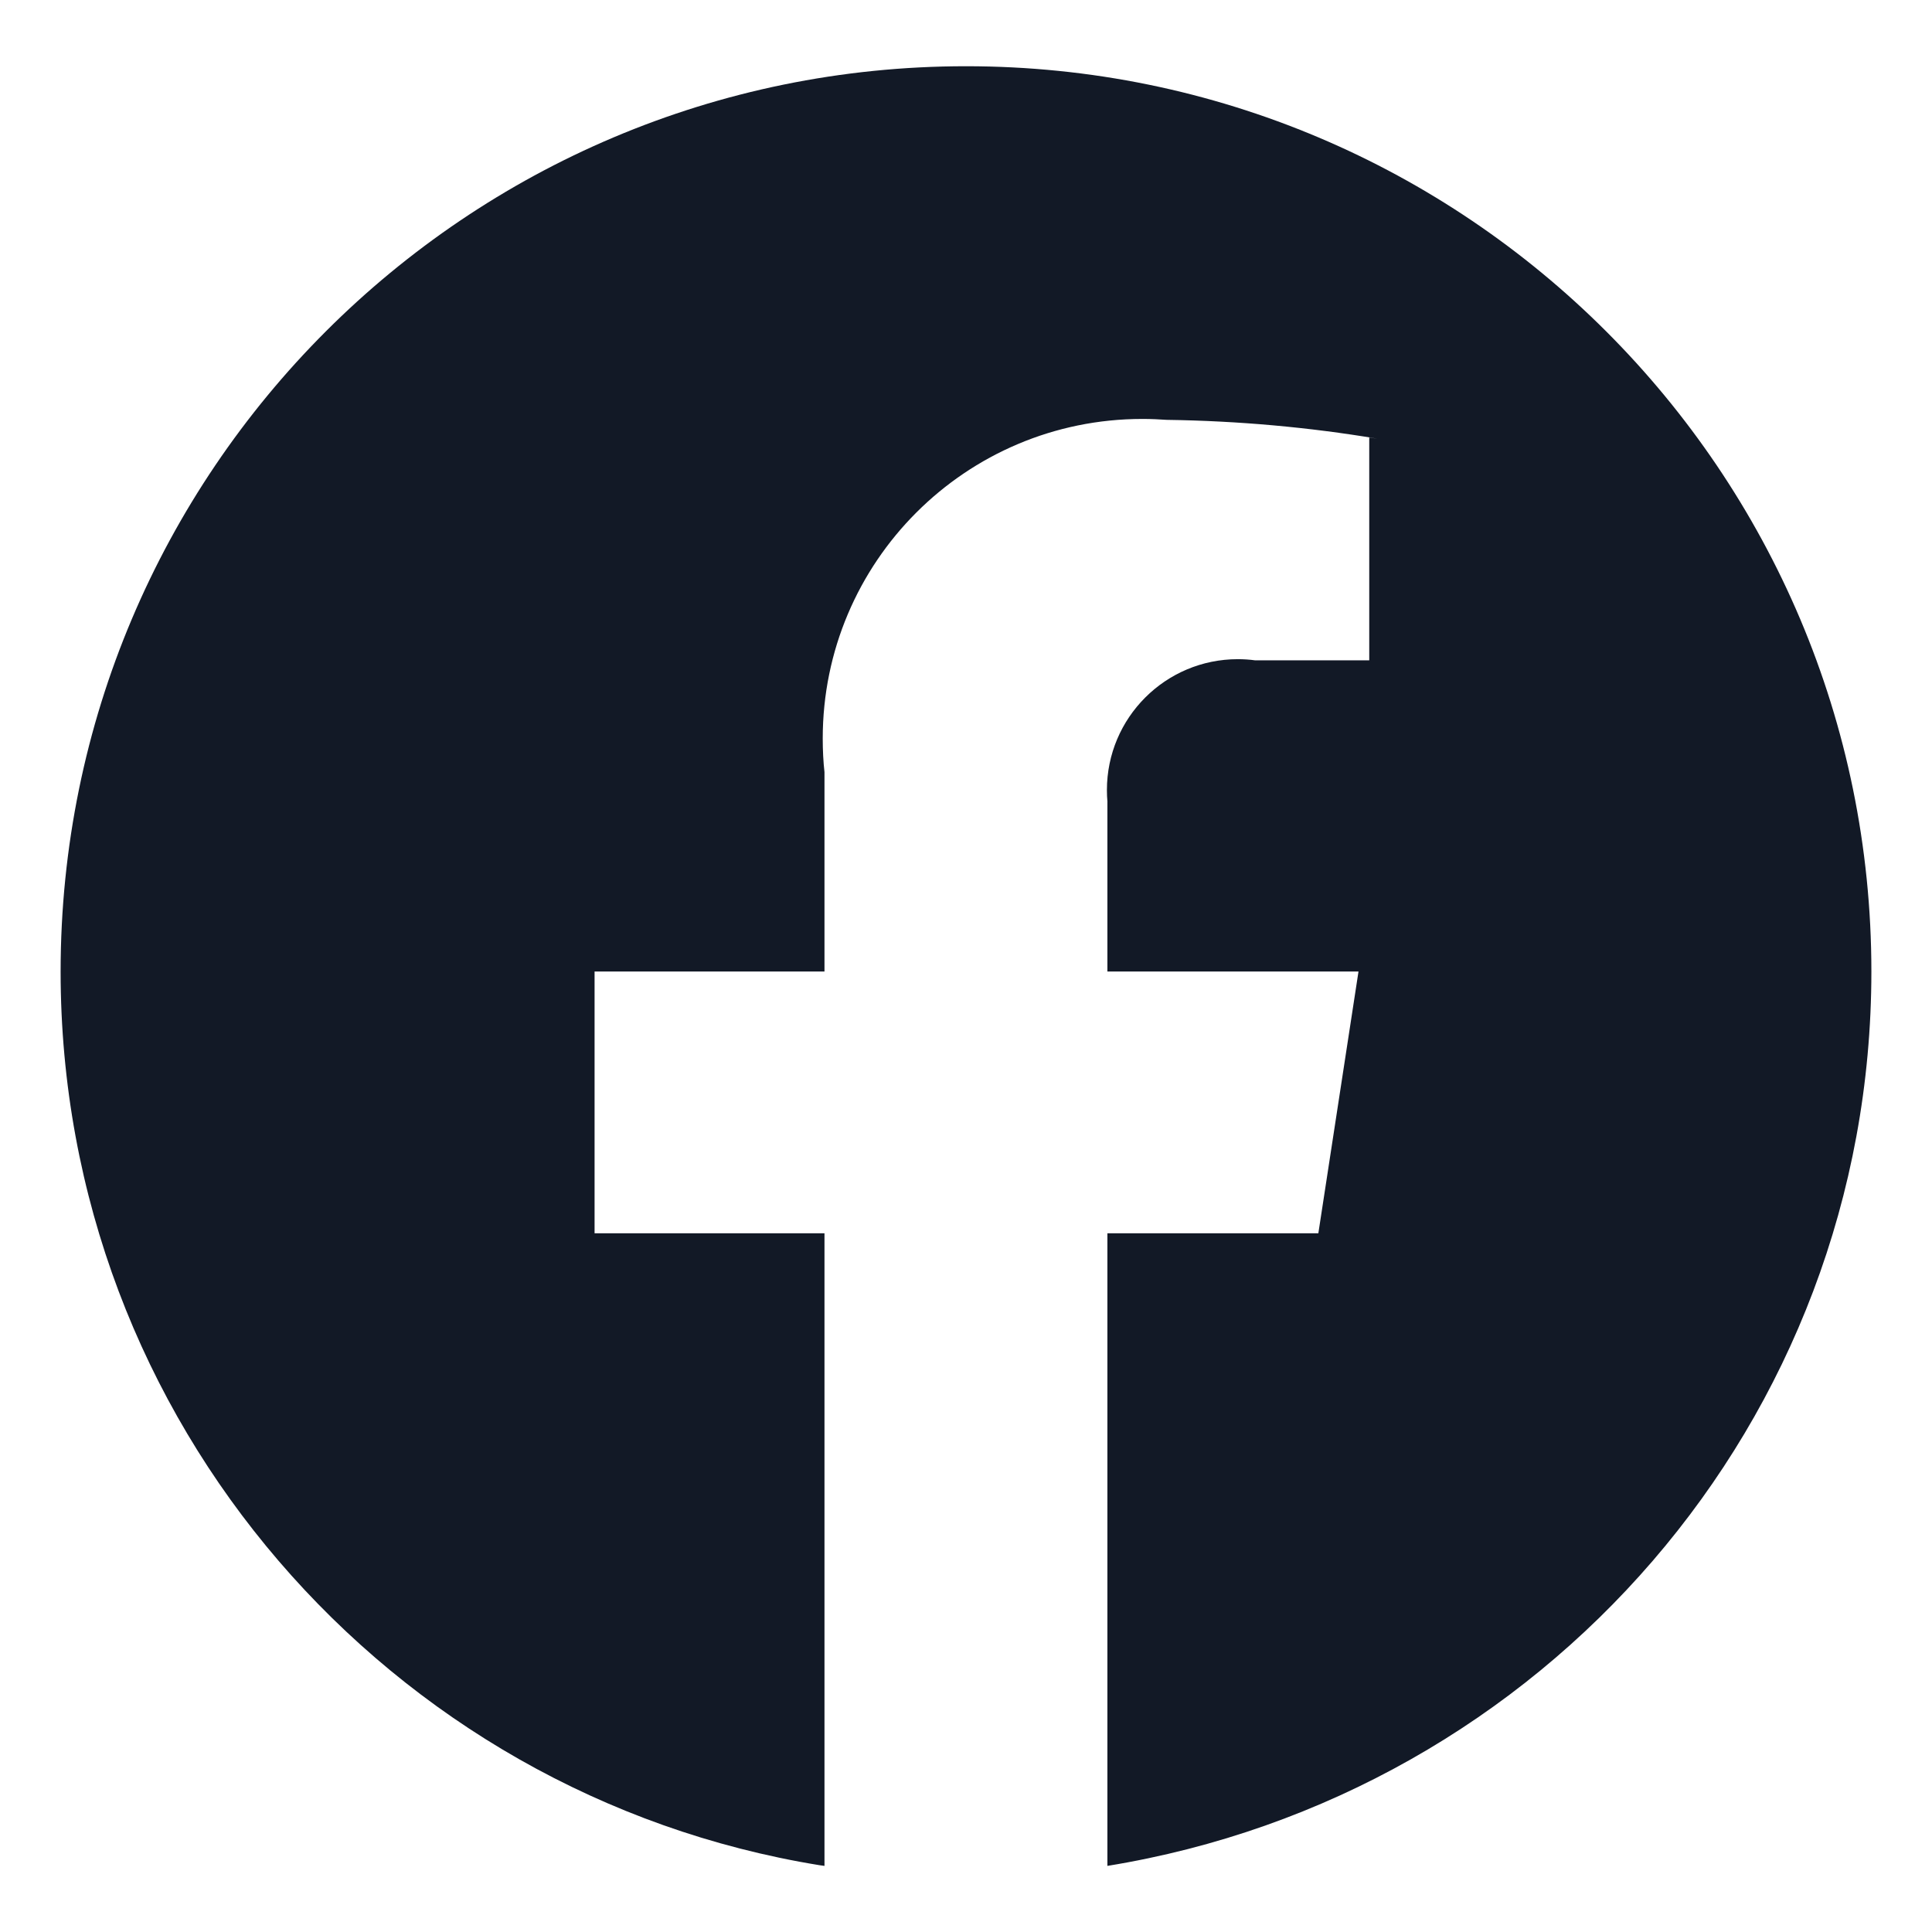
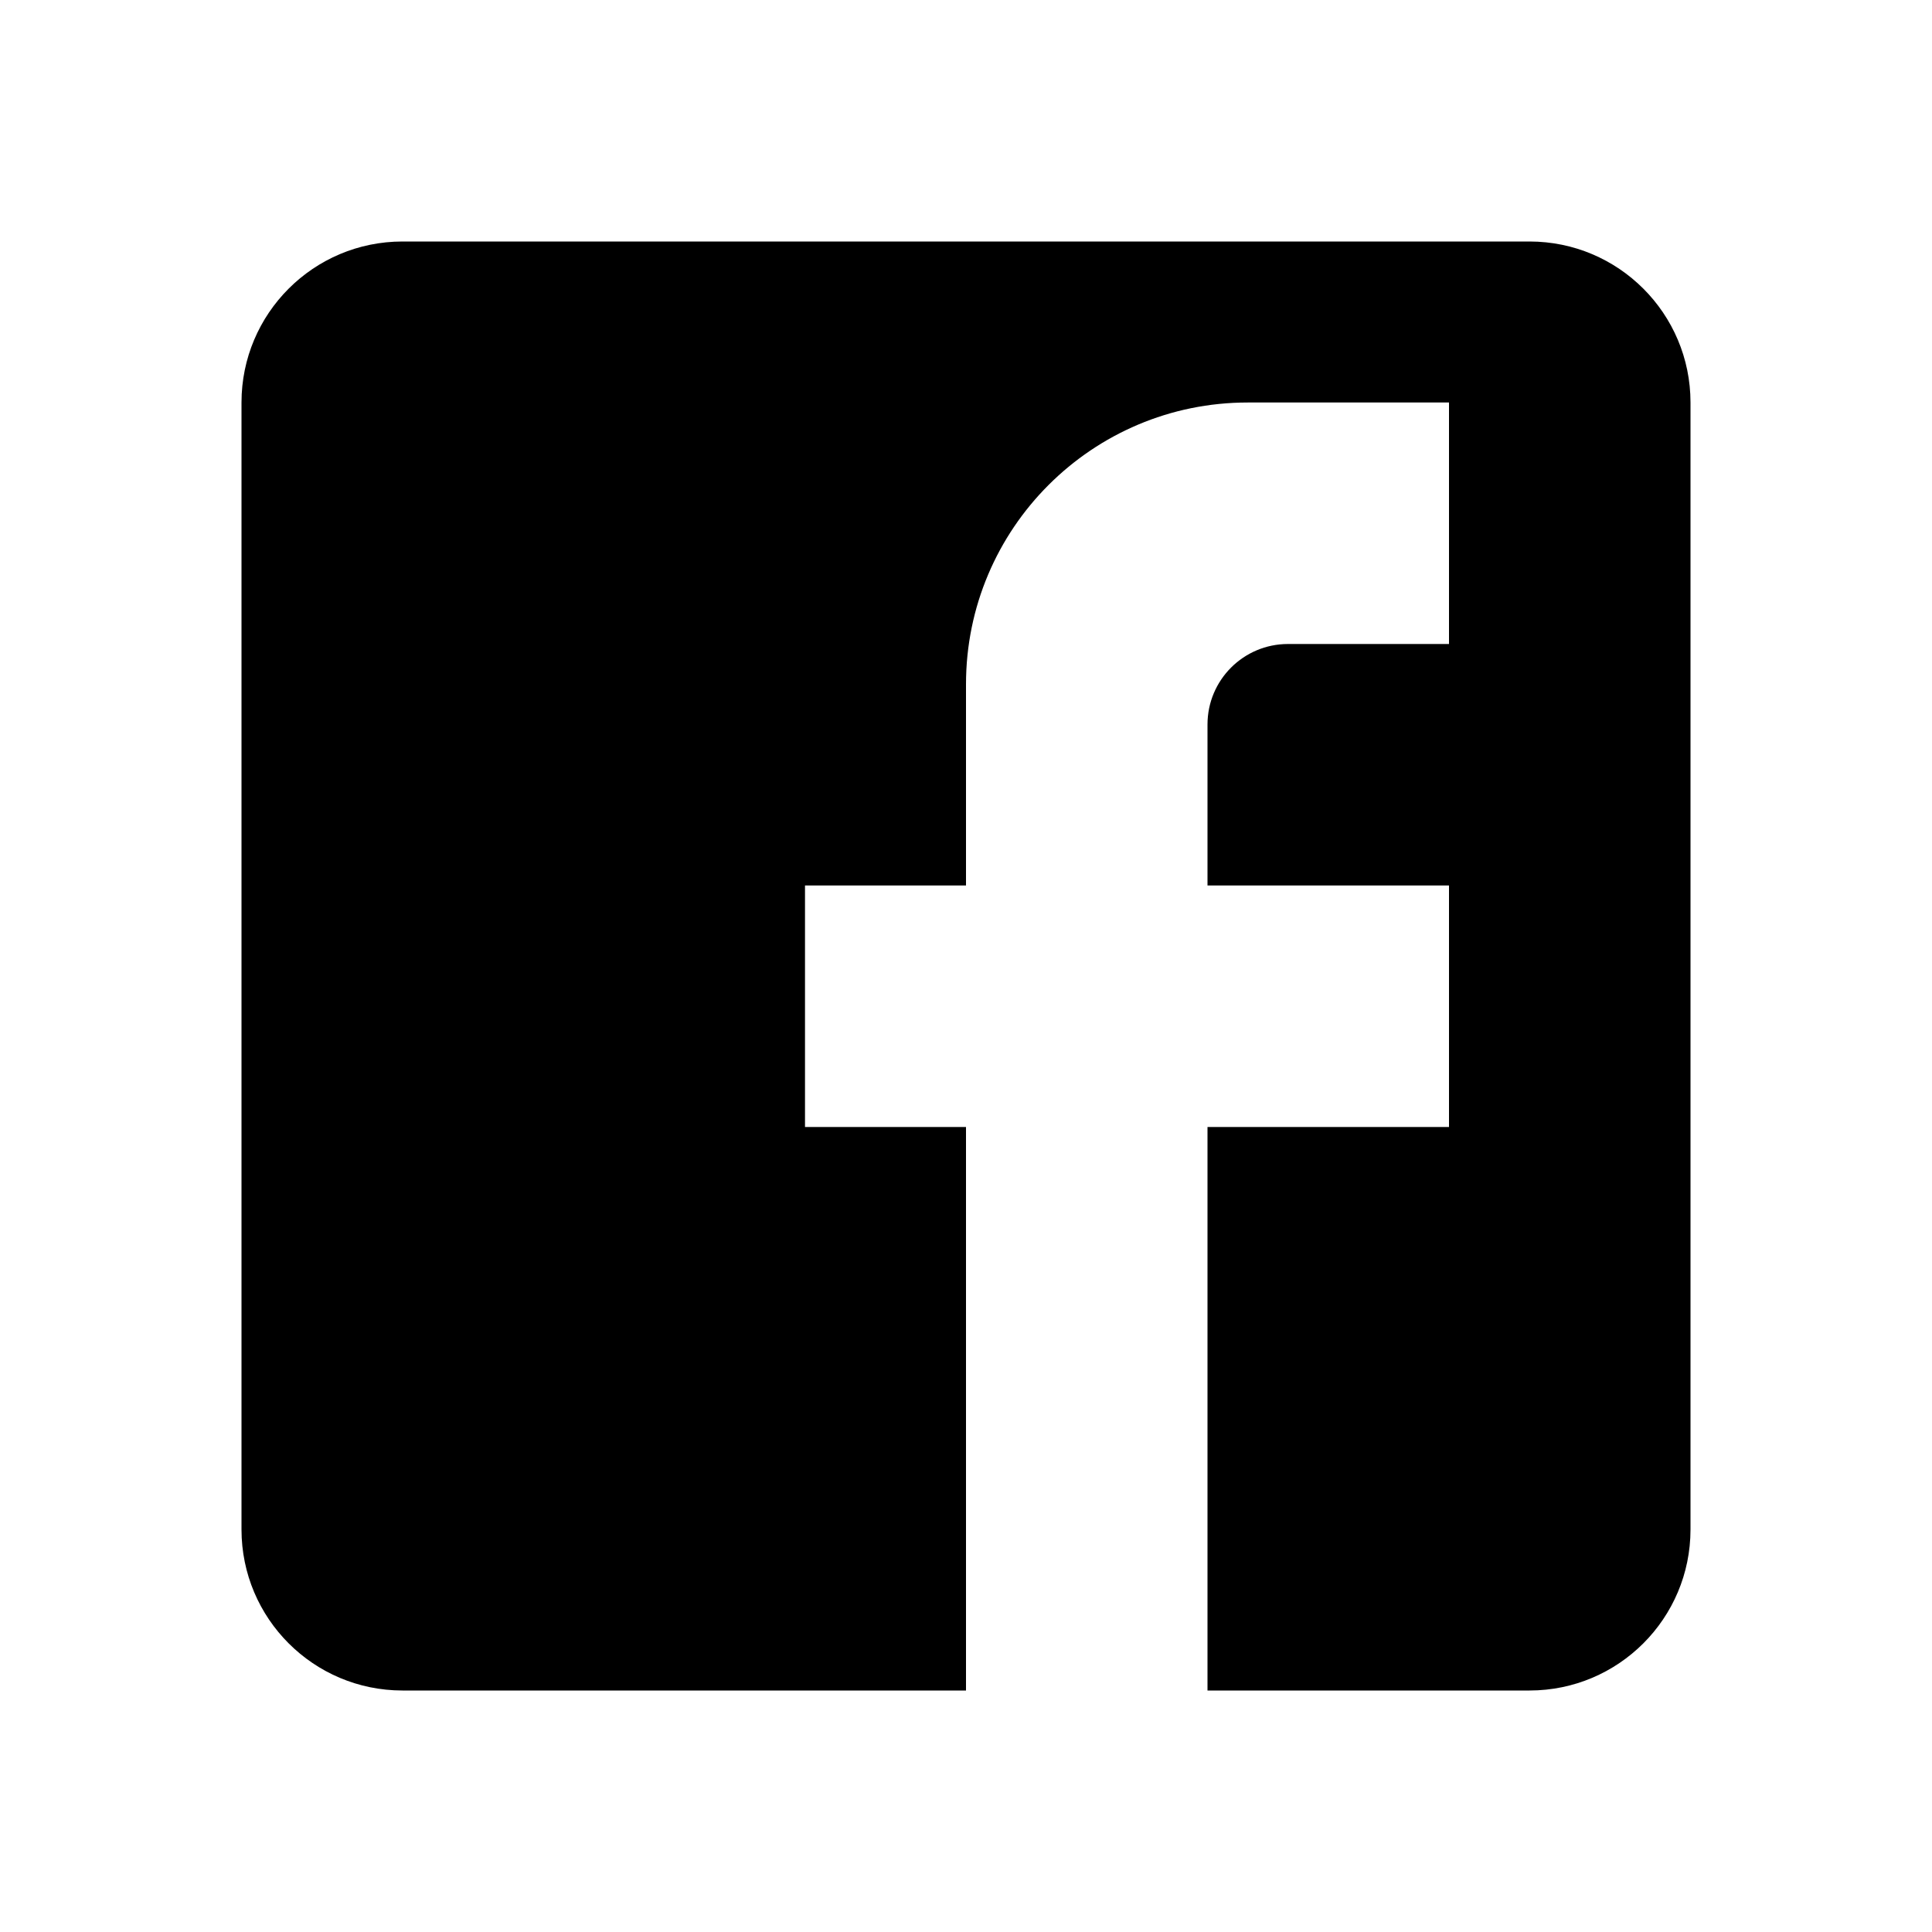
- <svg xmlns="http://www.w3.org/2000/svg" fill="#121926" viewBox="0 0 32 32" version="1.1">
+ <svg xmlns="http://www.w3.org/2000/svg" viewBox="0 0 24 24" fill="#000000">
  <g id="SVGRepo_bgCarrier" stroke-width="0" />
  <g id="SVGRepo_tracerCarrier" stroke-linecap="round" stroke-linejoin="round" />
  <g id="SVGRepo_iconCarrier">
-     <path d="M30.996 16.091c-0.001-8.281-6.714-14.994-14.996-14.994s-14.996 6.714-14.996 14.996c0 7.455 5.44 13.639 12.566 14.8l0.086 0.012v-10.478h-3.808v-4.336h3.808v-3.302c-0.019-0.167-0.029-0.361-0.029-0.557 0-2.923 2.37-5.293 5.293-5.293 0.141 0 0.281 0.006 0.42 0.016l-0.018-0.001c1.199 0.017 2.359 0.123 3.491 0.312l-0.134-0.019v3.69h-1.892c-0.086-0.012-0.185-0.019-0.285-0.019-1.197 0-2.168 0.97-2.168 2.168 0 0.068 0.003 0.135 0.009 0.202l-0.001-0.009v2.812h4.159l-0.665 4.336h-3.494v10.478c7.213-1.174 12.653-7.359 12.654-14.814v-0z" />
+     <rect width="24" height="24" fill="none" />
+     <path d="M5,3H19a2,2,0,0,1,2,2V19a2,2,0,0,1-2,2H5a2,2,0,0,1-2-2V5A2,2,0,0,1,5,3M18,5H15.5A3.5,3.5,0,0,0,12,8.5V11H10v3h2v7h3V14h3V11H15V9a1,1,0,0,1,1-1h2Z" />
  </g>
</svg>
